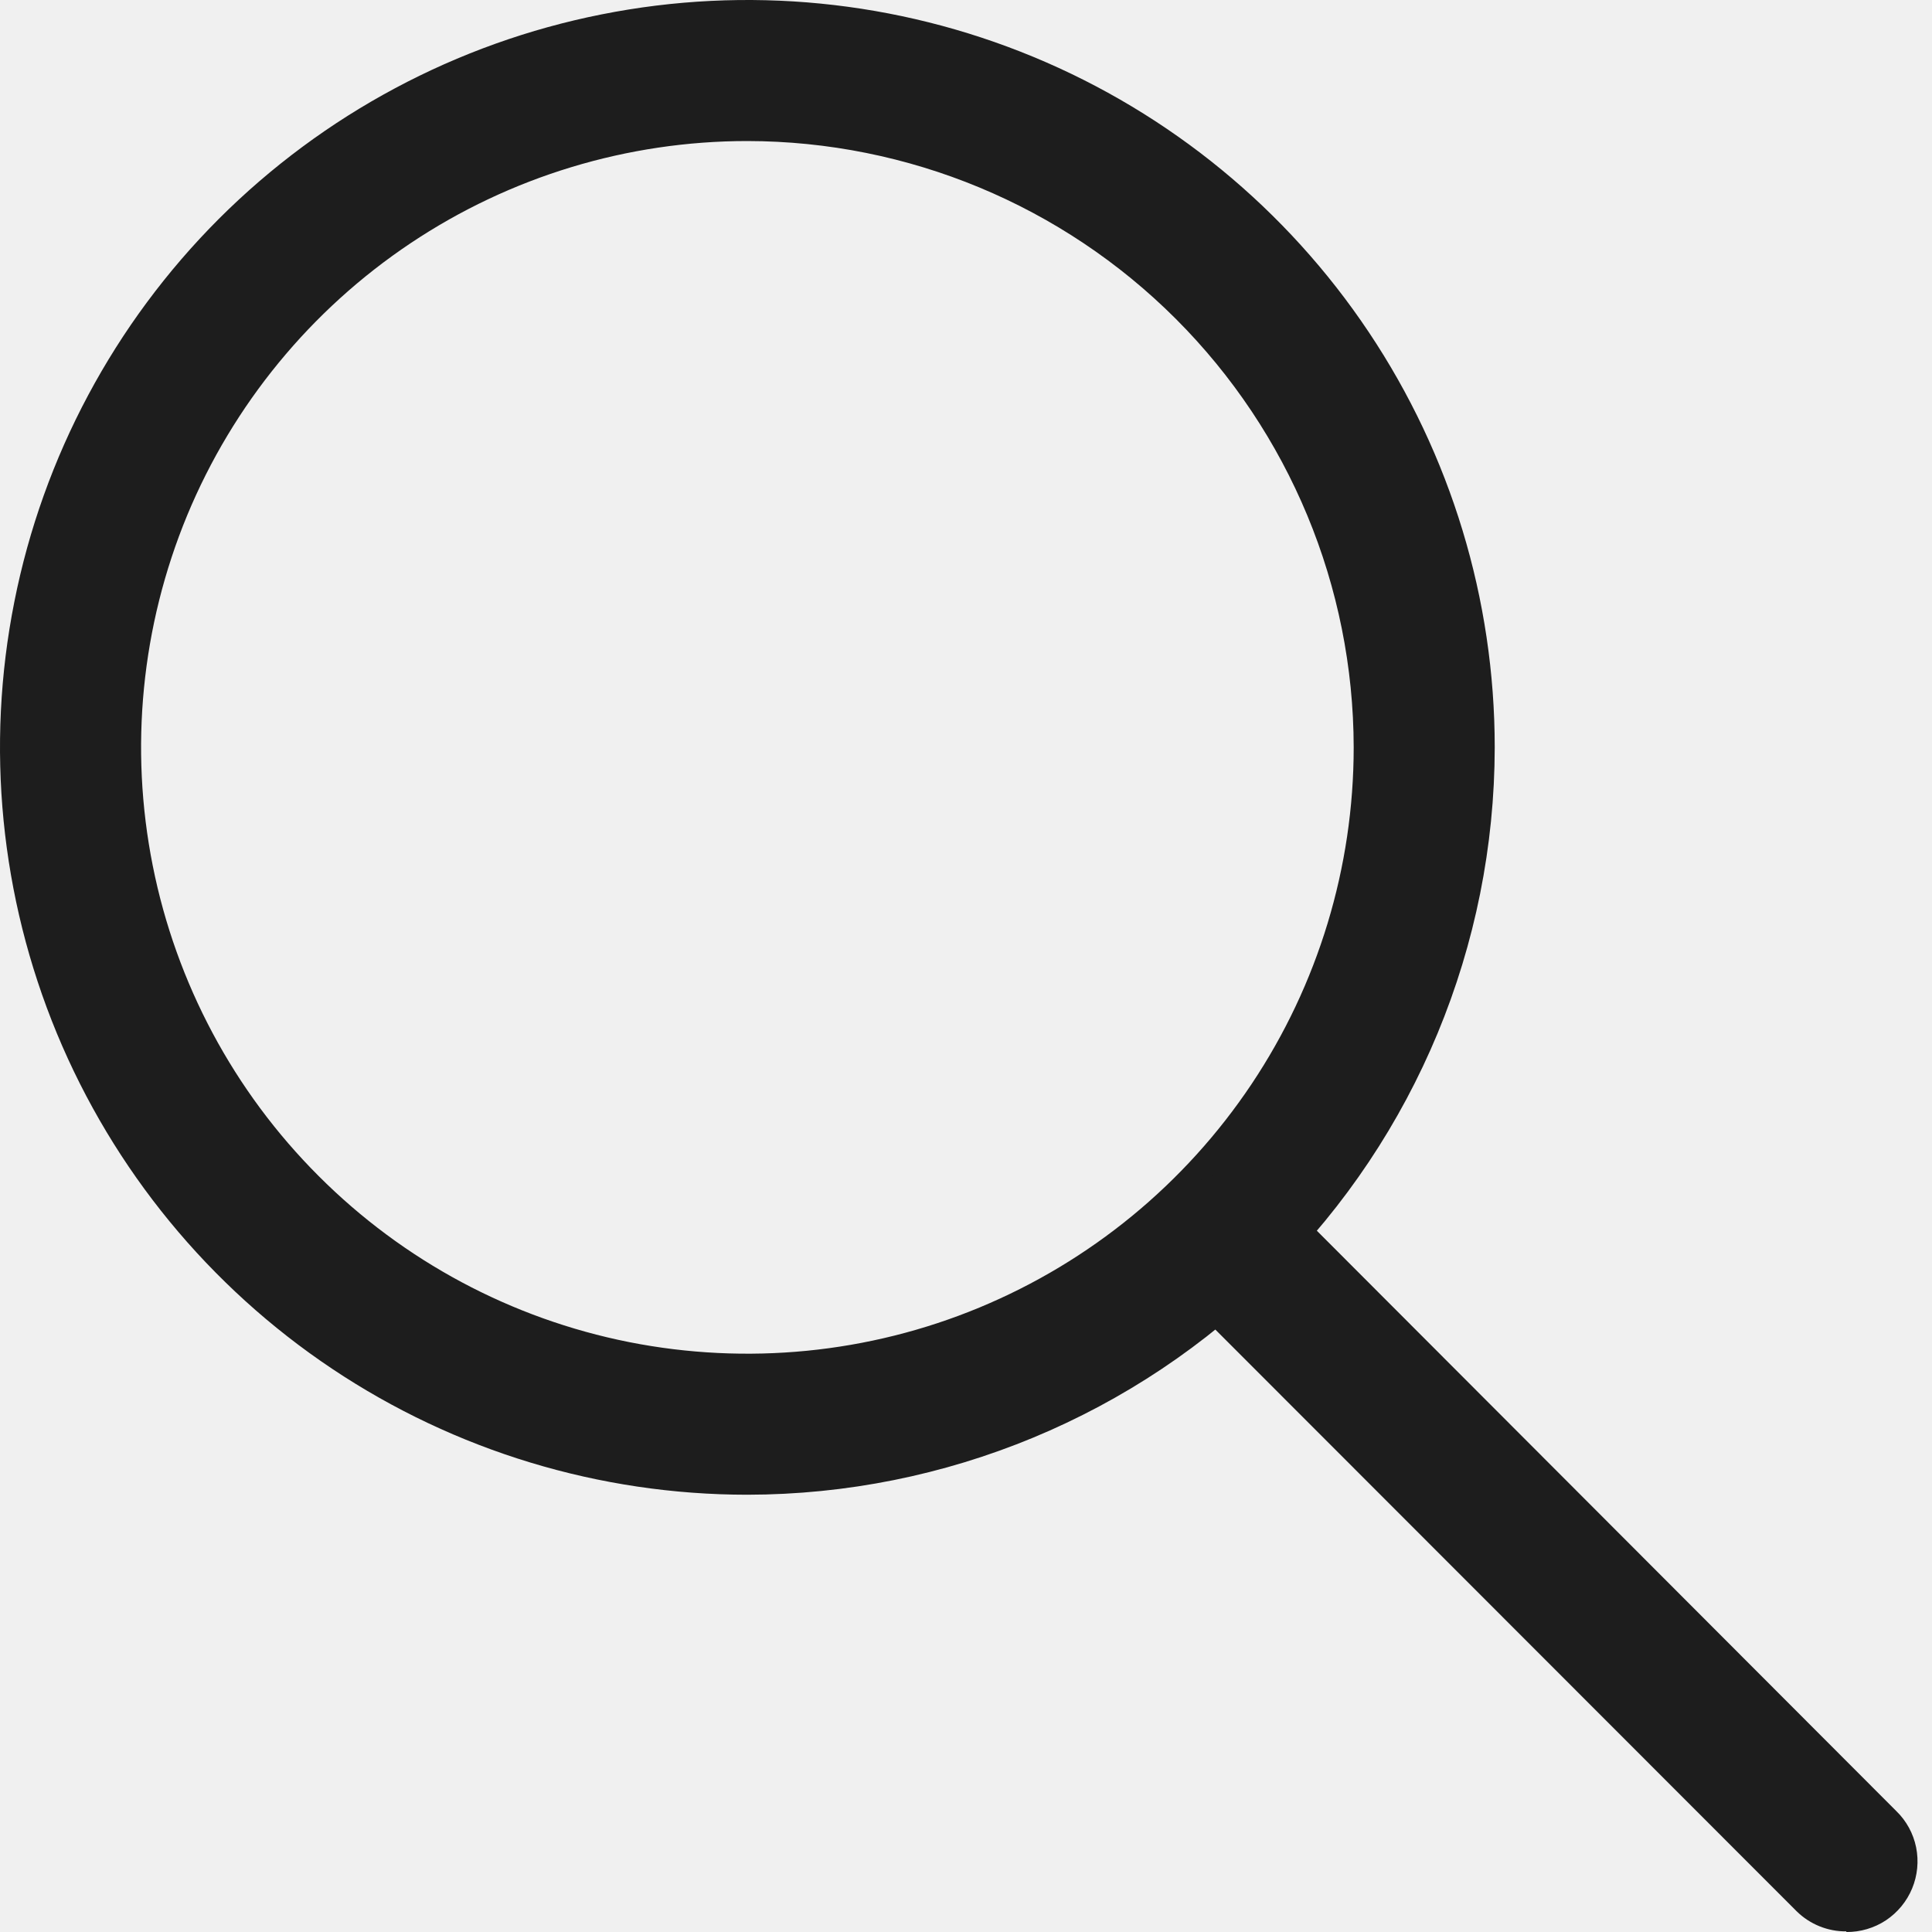
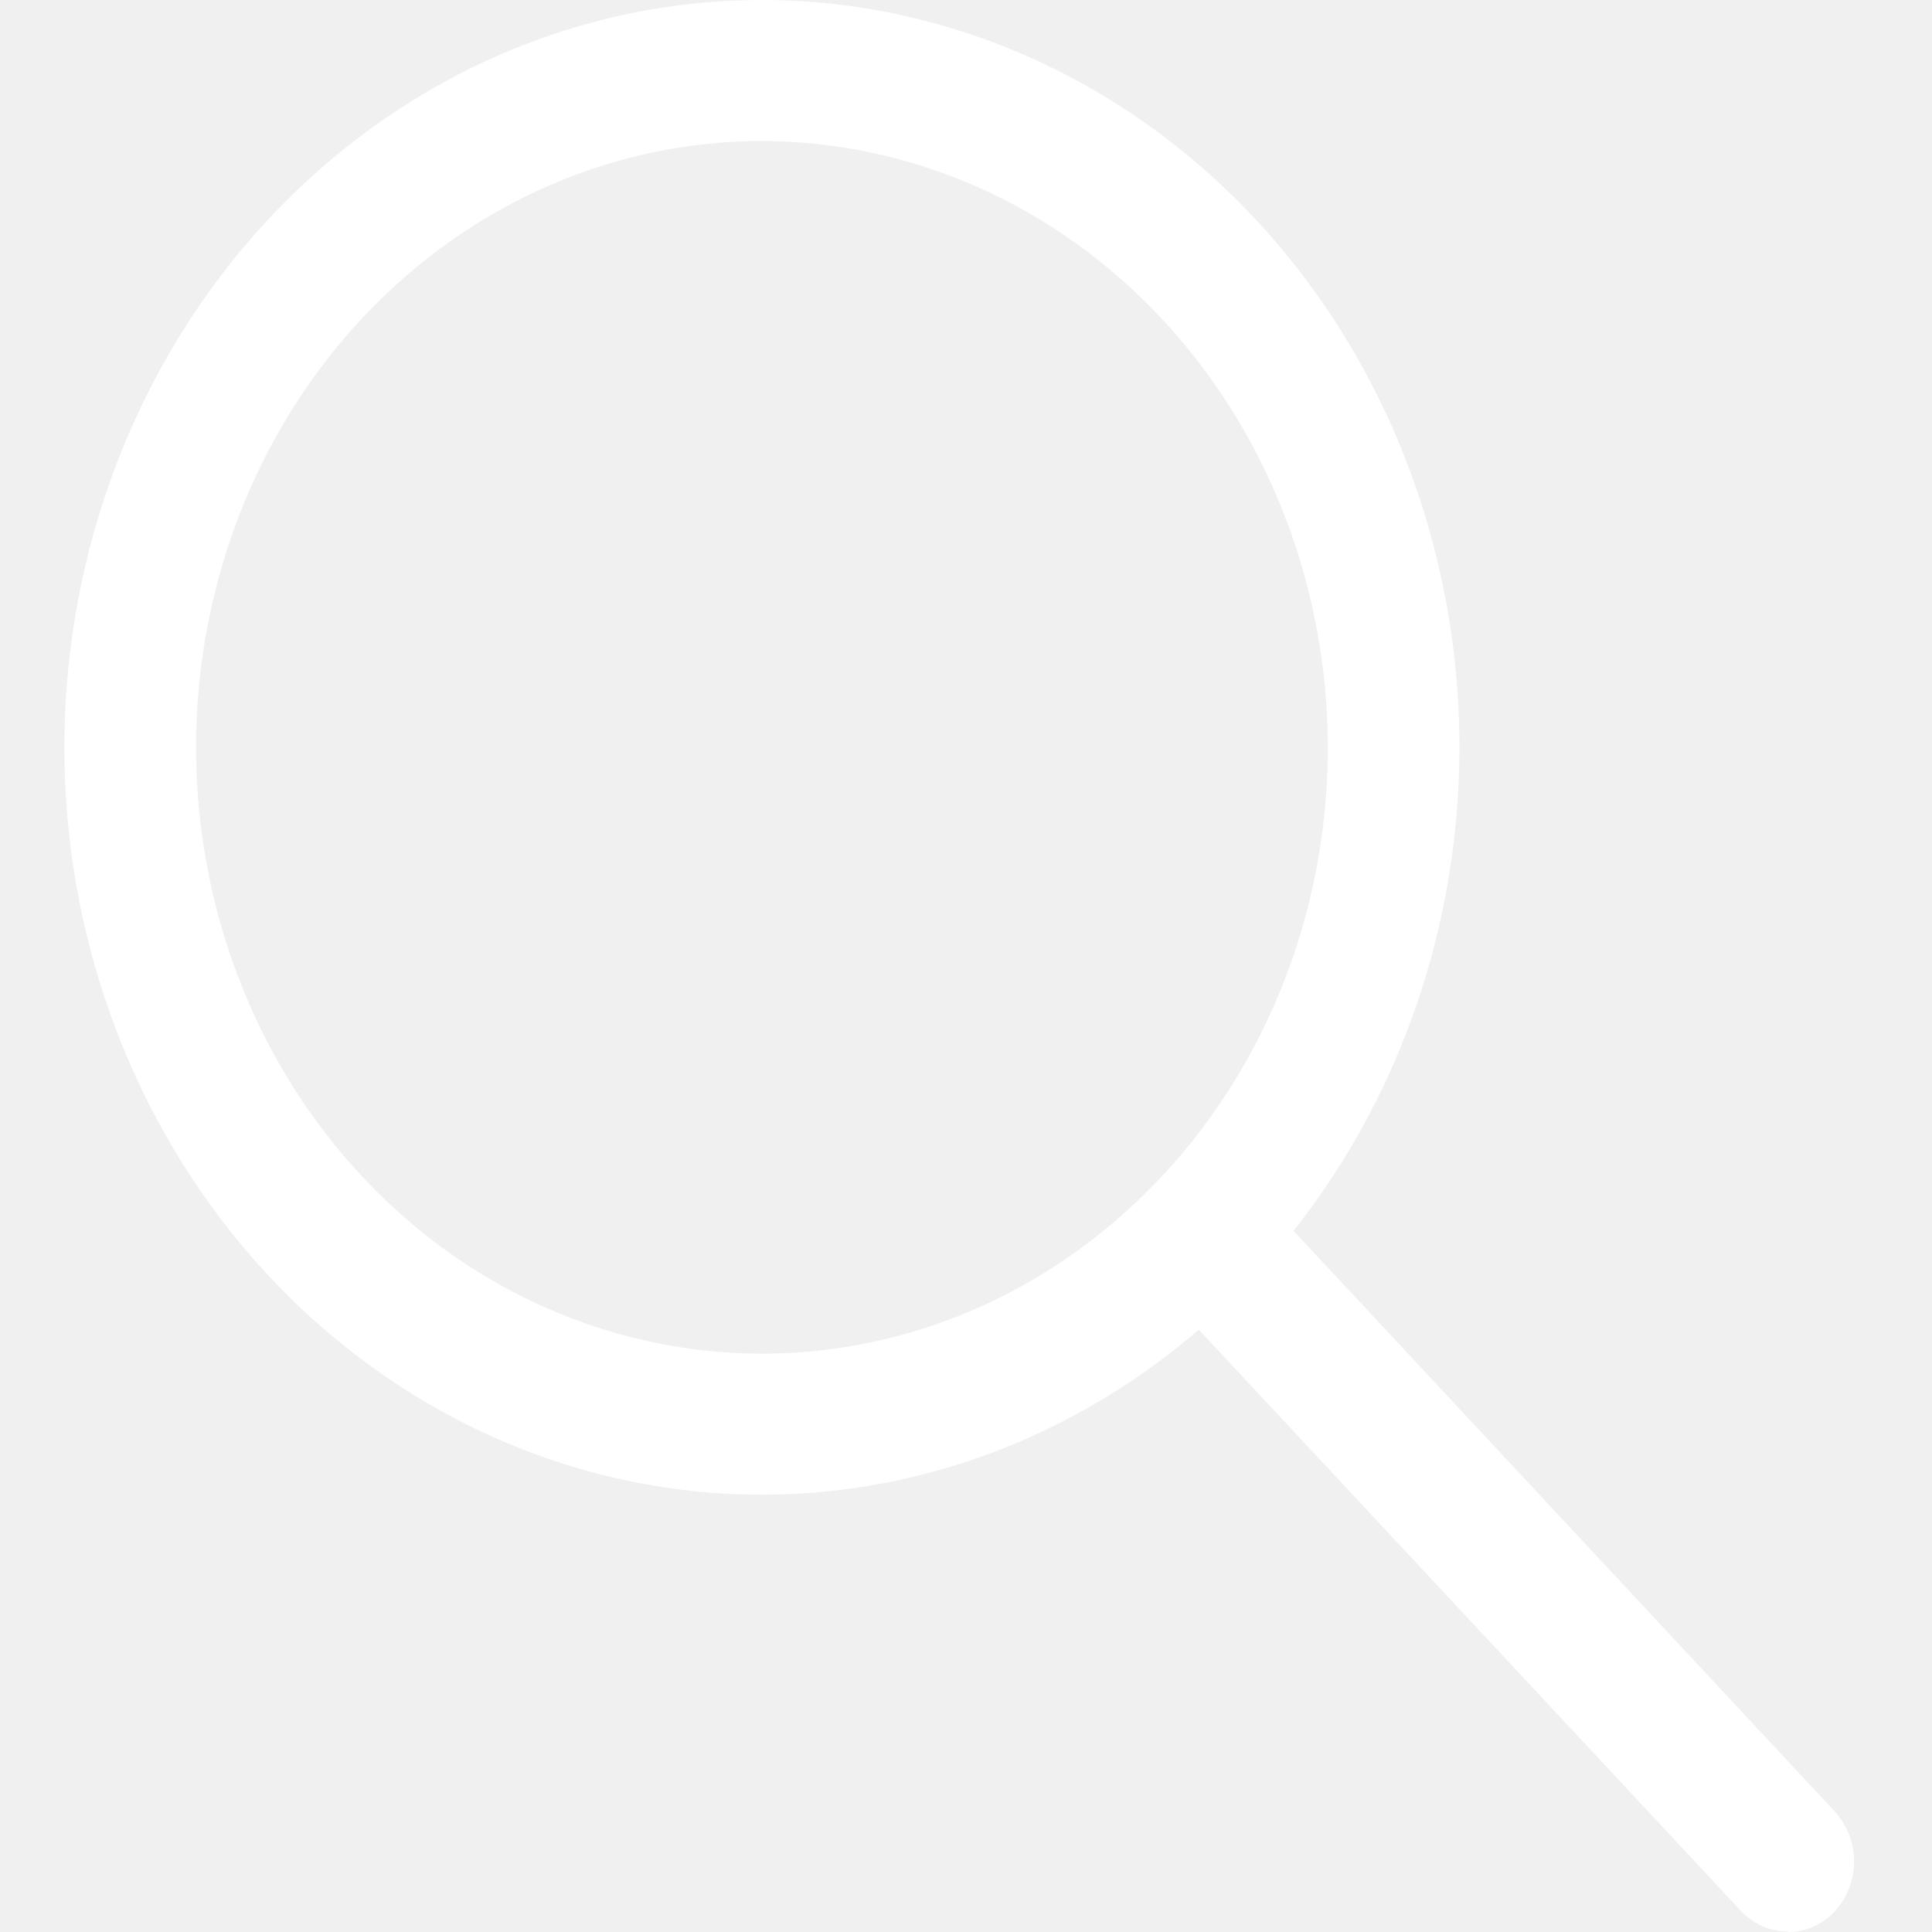
- <svg xmlns="http://www.w3.org/2000/svg" width="18" height="18" viewBox="0 0 18 18" fill="none">
-   <path d="M6.963 13.926C5.586 13.926 4.24 13.518 3.095 12.753C1.95 11.988 1.057 10.9 0.53 9.628C0.003 8.355 -0.135 6.955 0.134 5.605C0.402 4.254 1.066 3.013 2.039 2.039C3.013 1.066 4.254 0.402 5.605 0.134C6.955 -0.135 8.355 0.003 9.628 0.53C10.9 1.057 11.988 1.95 12.753 3.095C13.518 4.24 13.926 5.586 13.926 6.963C13.924 8.809 13.19 10.579 11.884 11.884C10.579 13.19 8.809 13.924 6.963 13.926ZM6.963 1.314C5.846 1.314 4.754 1.645 3.825 2.266C2.896 2.887 2.172 3.769 1.744 4.801C1.317 5.834 1.205 6.969 1.423 8.065C1.641 9.161 2.179 10.168 2.969 10.957C3.759 11.748 4.765 12.286 5.861 12.504C6.957 12.721 8.093 12.61 9.125 12.182C10.157 11.754 11.039 11.03 11.66 10.101C12.281 9.172 12.612 8.08 12.612 6.963C12.61 5.465 12.014 4.03 10.955 2.971C9.896 1.912 8.461 1.316 6.963 1.314Z" fill="#1D1D1D" />
-   <path d="M17.202 17.994C17.029 17.996 16.862 17.928 16.739 17.807L10.996 12.06C10.873 11.936 10.804 11.767 10.805 11.592C10.806 11.417 10.876 11.249 11.001 11.126C11.125 11.003 11.293 10.934 11.468 10.935C11.644 10.936 11.811 11.006 11.934 11.131L17.668 16.874C17.762 16.965 17.826 17.083 17.852 17.211C17.878 17.34 17.865 17.473 17.815 17.594C17.765 17.715 17.68 17.818 17.571 17.891C17.462 17.963 17.333 18.001 17.202 18V17.994Z" fill="#1D1D1D" />
+ <svg xmlns="http://www.w3.org/2000/svg" width="15" height="15" viewBox="0 0 15 15" fill="none">
+   <path d="M5.916 11.605C4.845 11.605 3.798 11.265 2.907 10.627C2.016 9.99 1.322 9.083 0.912 8.023C0.502 6.963 0.395 5.796 0.604 4.671C0.813 3.545 1.329 2.511 2.086 1.7C2.844 0.888 3.809 0.335 4.859 0.111C5.91 -0.112 6.999 0.003 7.988 0.442C8.978 0.881 9.824 1.625 10.419 2.579C11.014 3.533 11.331 4.655 11.331 5.803C11.33 7.341 10.759 8.816 9.744 9.904C8.728 10.992 7.352 11.604 5.916 11.605ZM5.916 1.095C5.047 1.095 4.197 1.371 3.475 1.888C2.752 2.406 2.189 3.141 1.857 4.001C1.524 4.861 1.437 5.808 1.607 6.721C1.776 7.634 2.195 8.473 2.809 9.131C3.423 9.79 4.206 10.238 5.059 10.419C5.911 10.601 6.794 10.508 7.597 10.152C8.4 9.795 9.086 9.192 9.569 8.418C10.052 7.644 10.309 6.734 10.309 5.803C10.308 4.555 9.844 3.358 9.021 2.476C8.197 1.593 7.081 1.097 5.916 1.095Z" fill="white" />
+   <path d="M13.88 14.995C13.745 14.996 13.615 14.94 13.519 14.839L9.052 10.05C8.956 9.946 8.903 9.806 8.904 9.66C8.904 9.514 8.959 9.374 9.056 9.272C9.153 9.169 9.284 9.112 9.42 9.113C9.556 9.113 9.687 9.172 9.782 9.276L14.242 14.061C14.315 14.138 14.364 14.236 14.385 14.343C14.405 14.45 14.395 14.561 14.356 14.662C14.317 14.763 14.251 14.849 14.166 14.909C14.081 14.969 13.982 15.001 13.88 15V14.995Z" fill="white" />
</svg>
